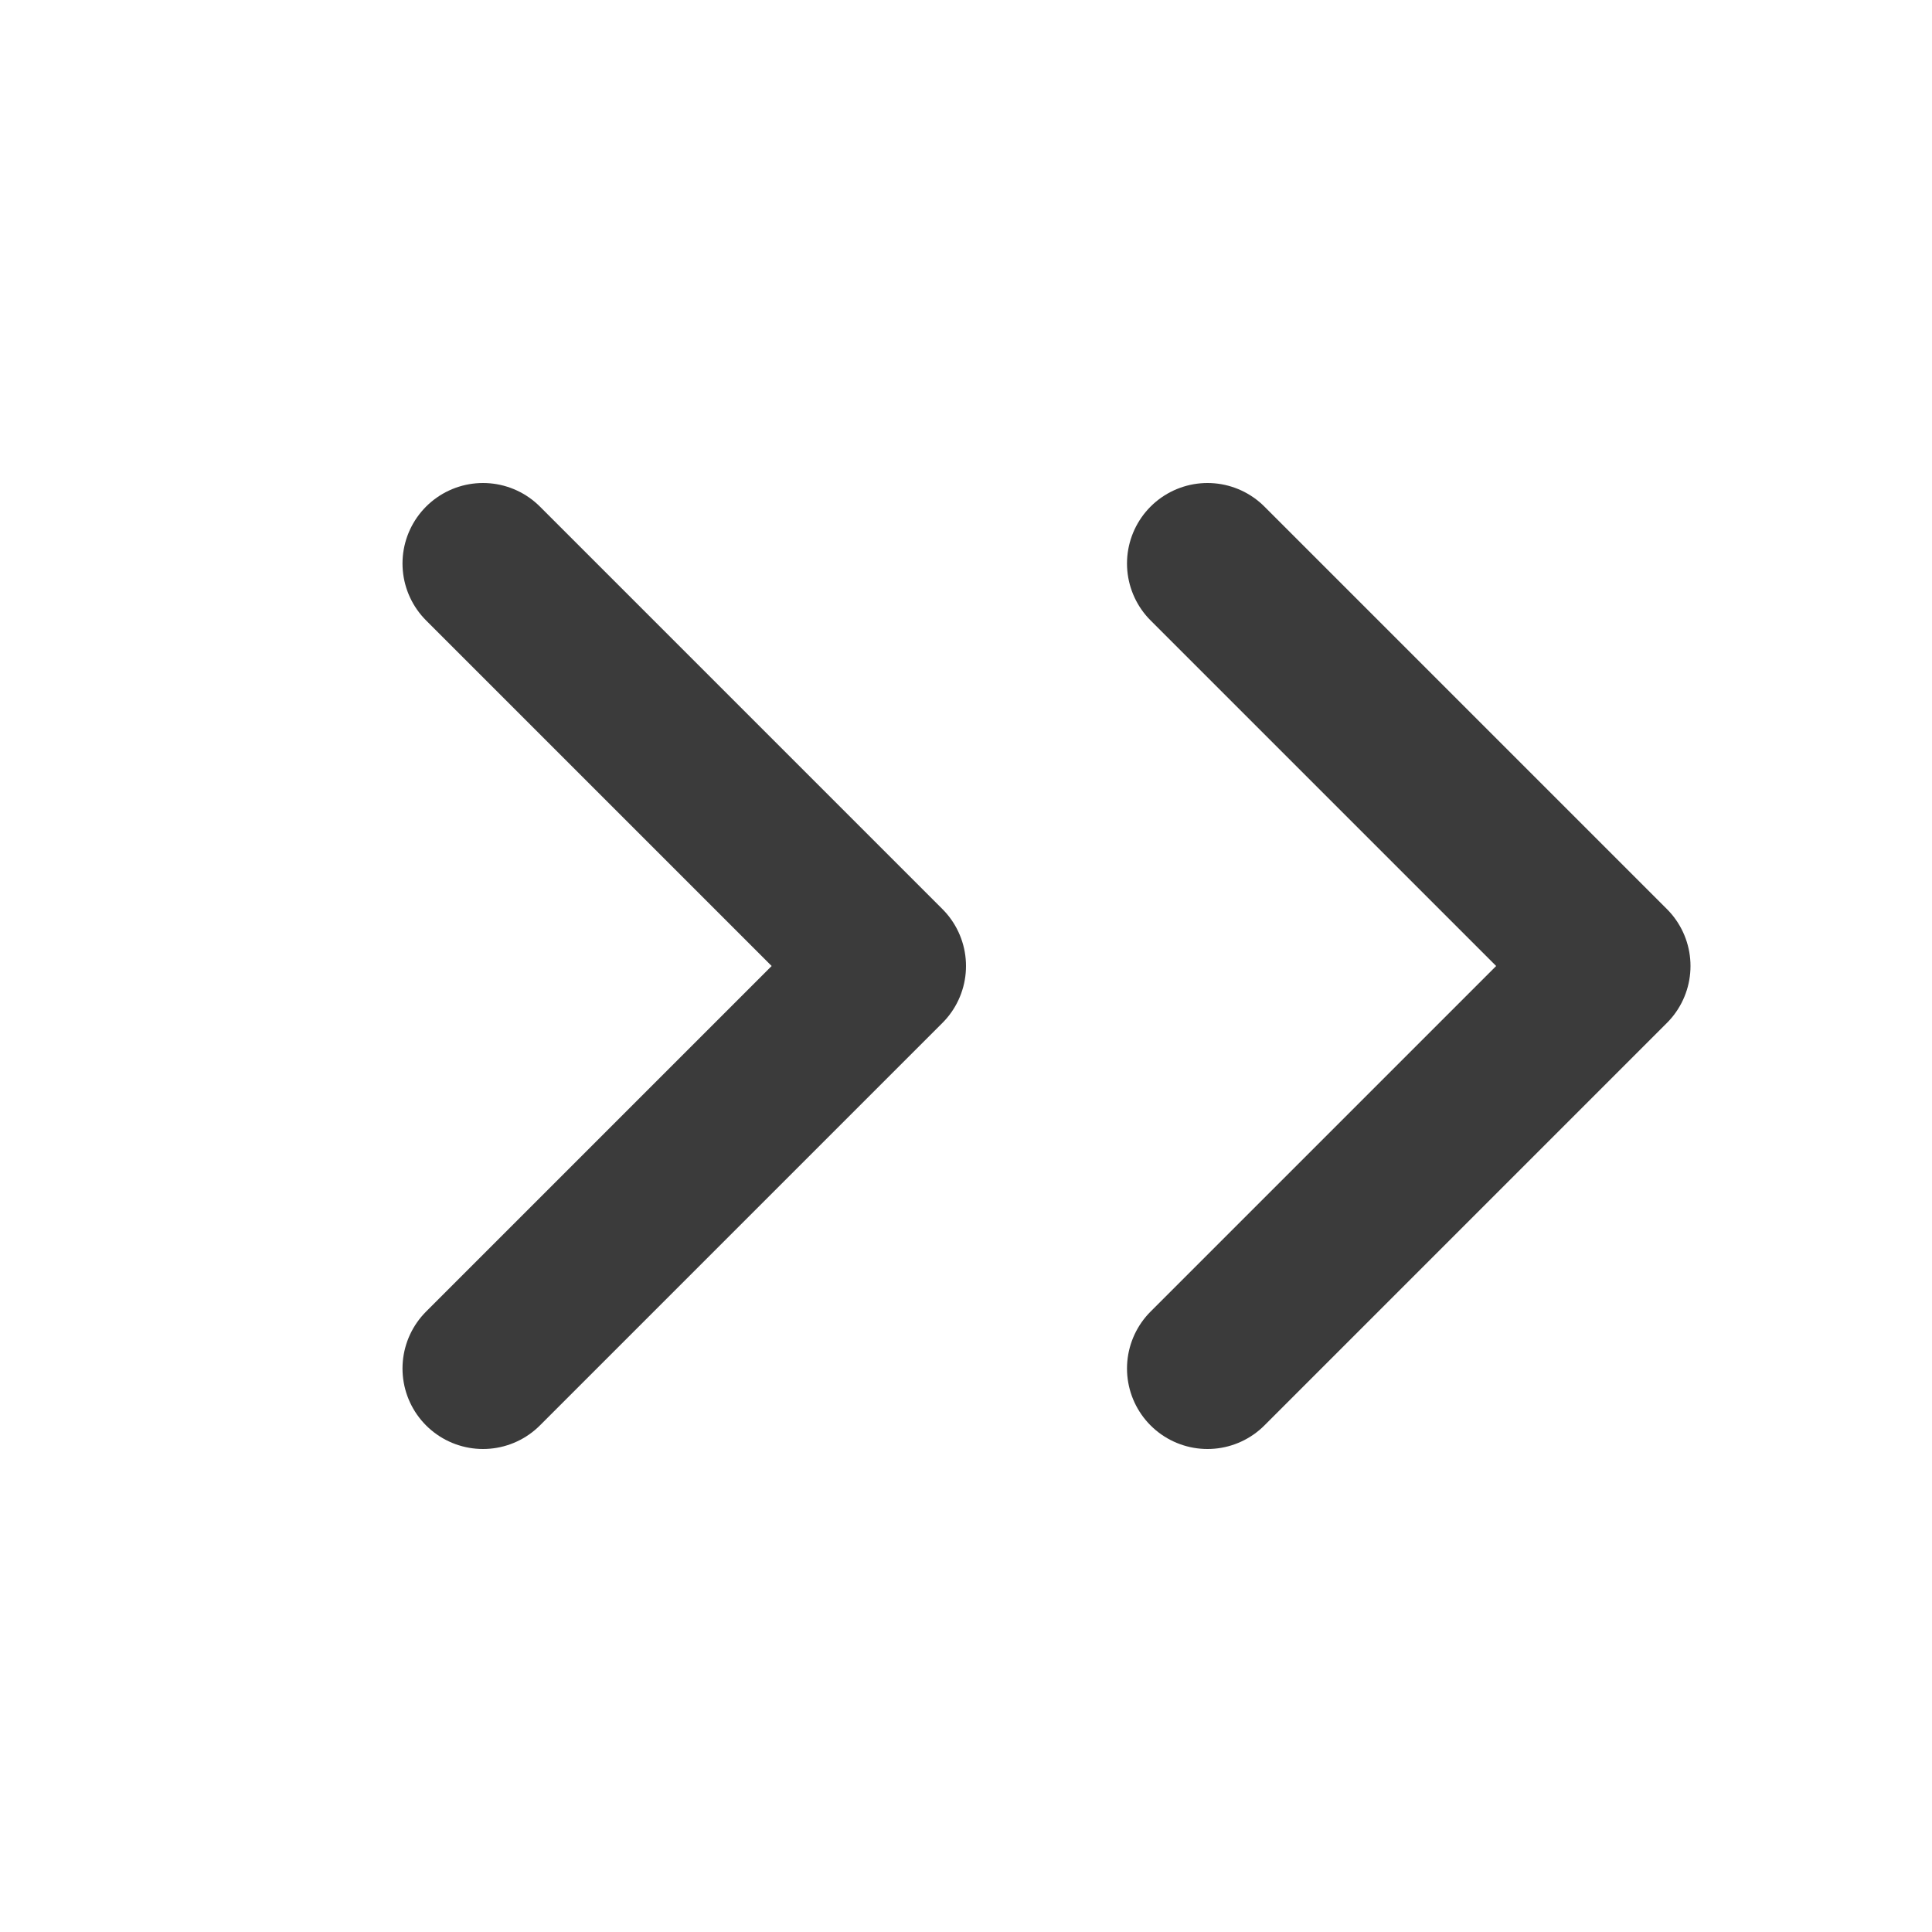
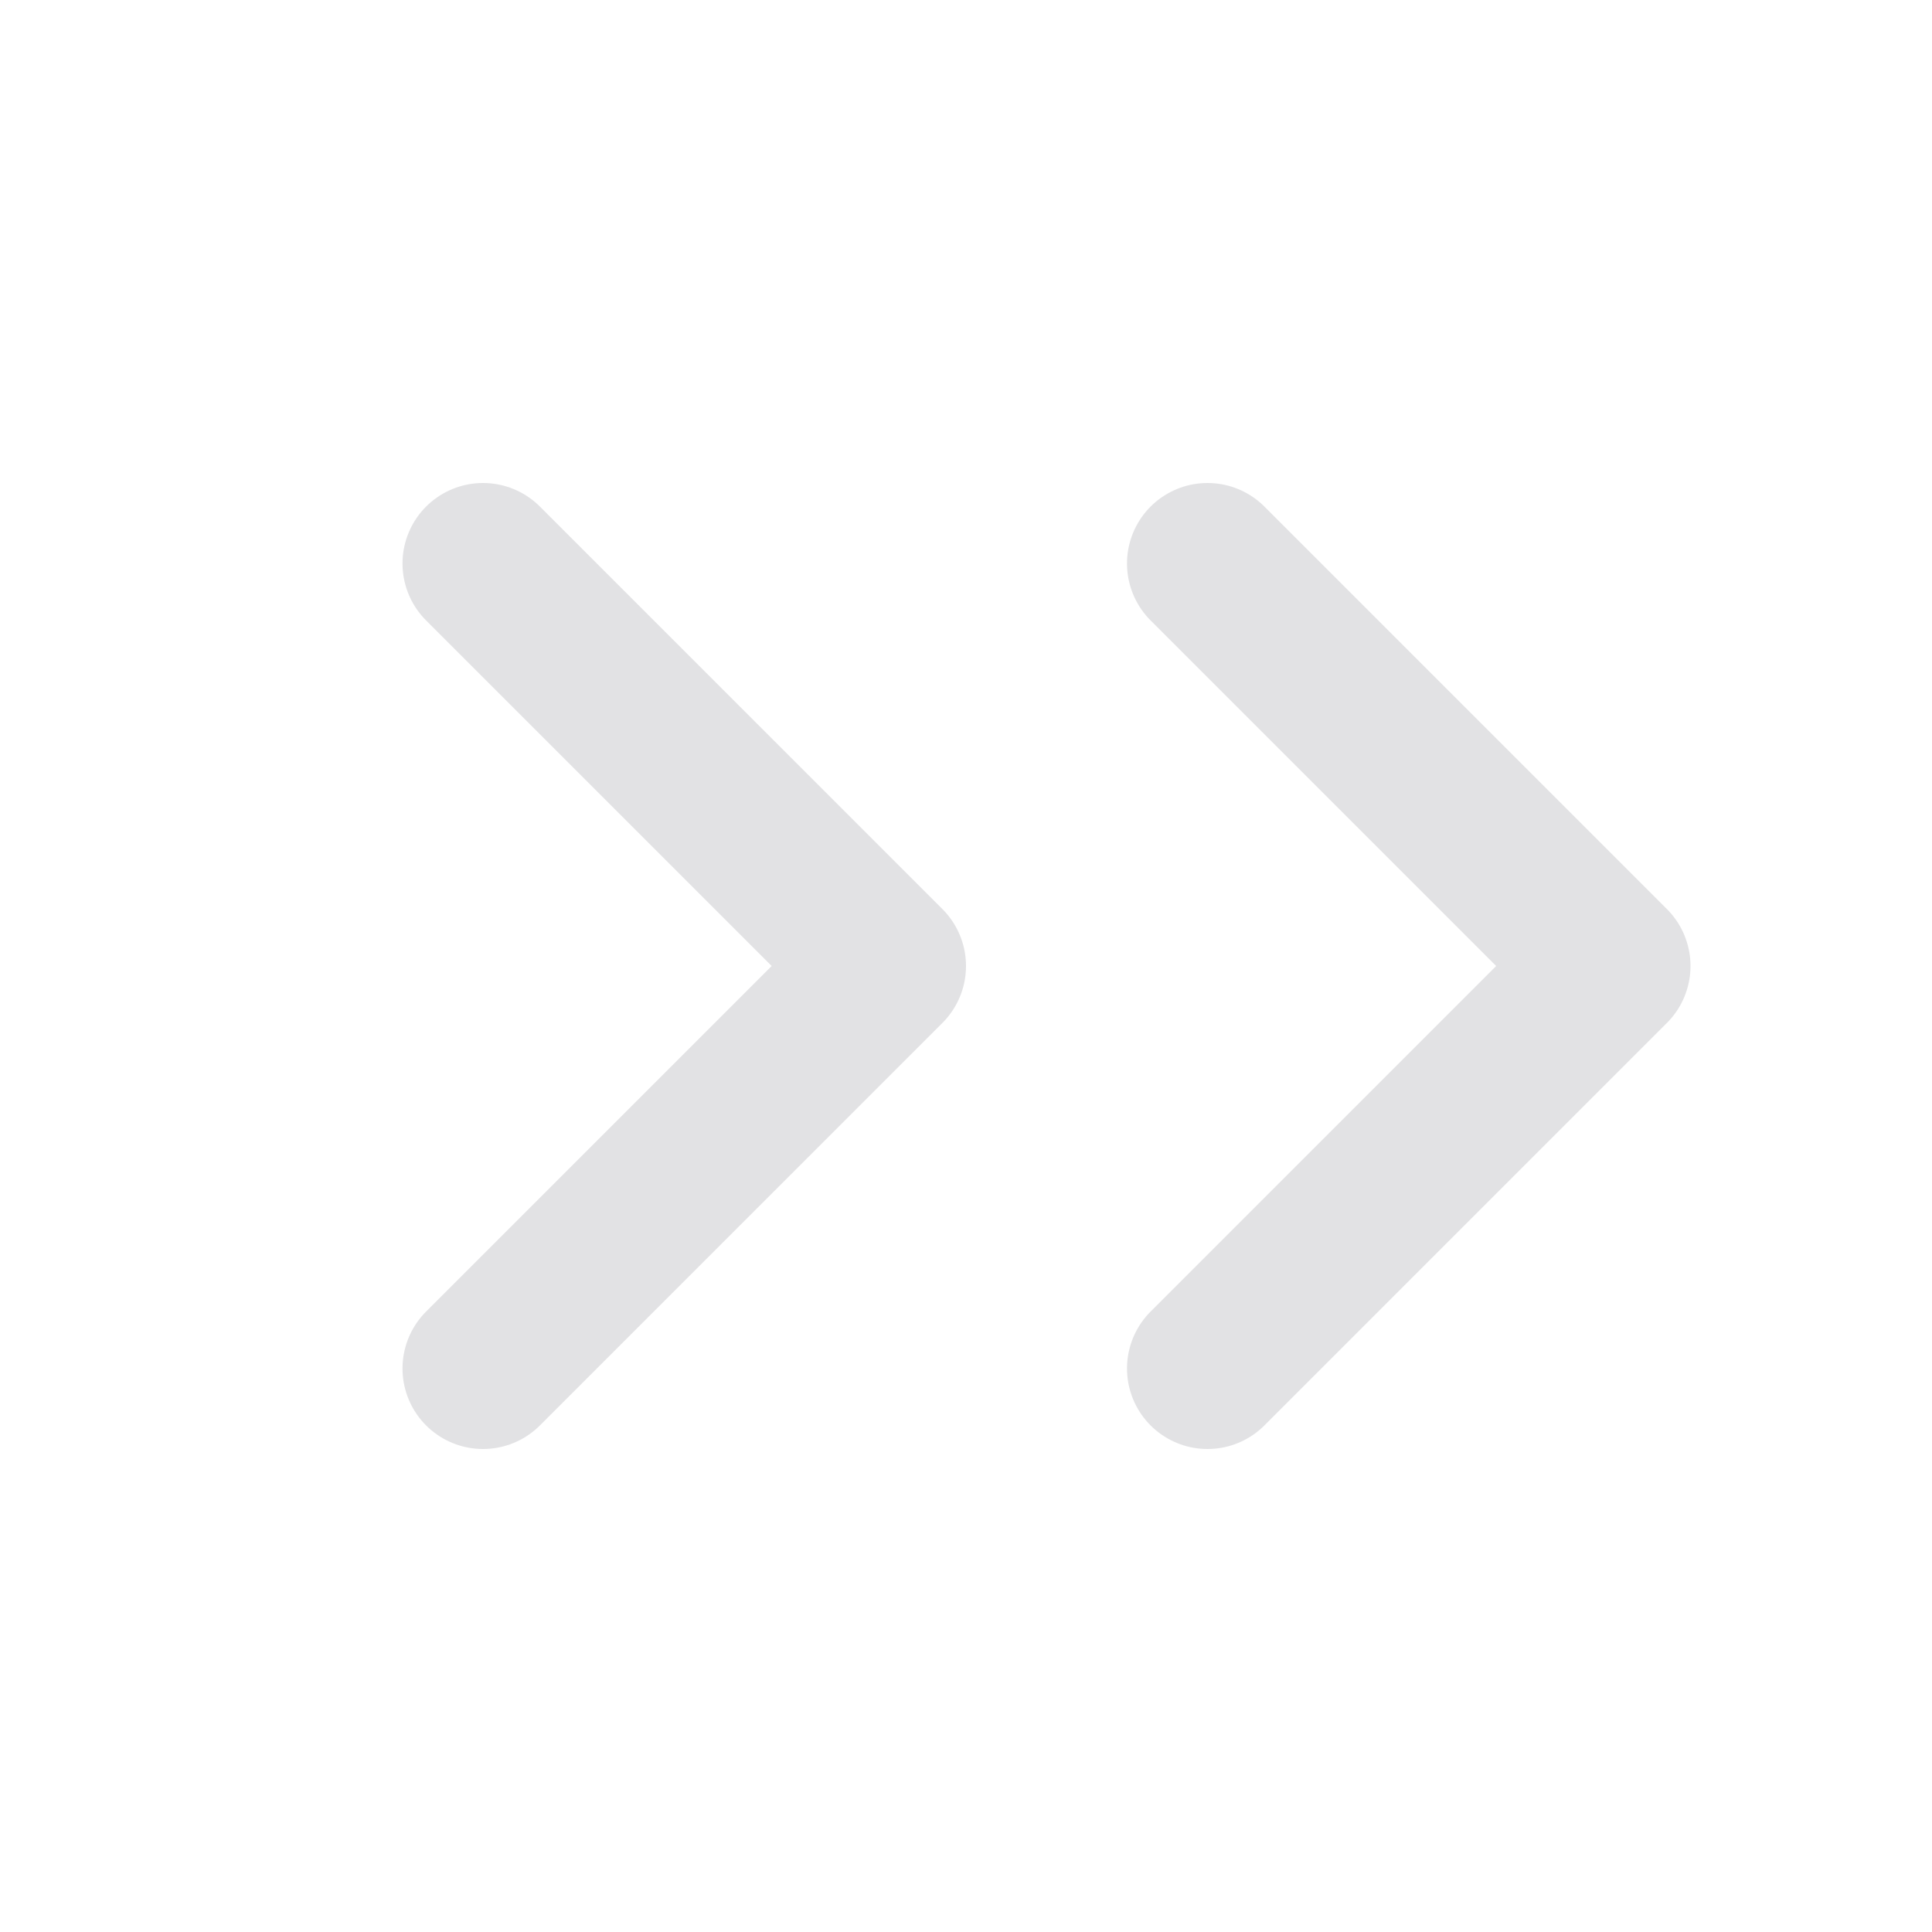
- <svg xmlns="http://www.w3.org/2000/svg" viewBox="0 0 24 24" fill="none" stroke="#3b3b3b" stroke-width="2" stroke-linecap="round" stroke-linejoin="round">
+ <svg xmlns="http://www.w3.org/2000/svg" viewBox="0 0 24 24" fill="none" stroke="#e2e2e4" stroke-width="2" stroke-linecap="round" stroke-linejoin="round">
  <path d="M15 7l5 5-5 5" />
  <path d="M6 7l5 5-5 5" />
</svg>
